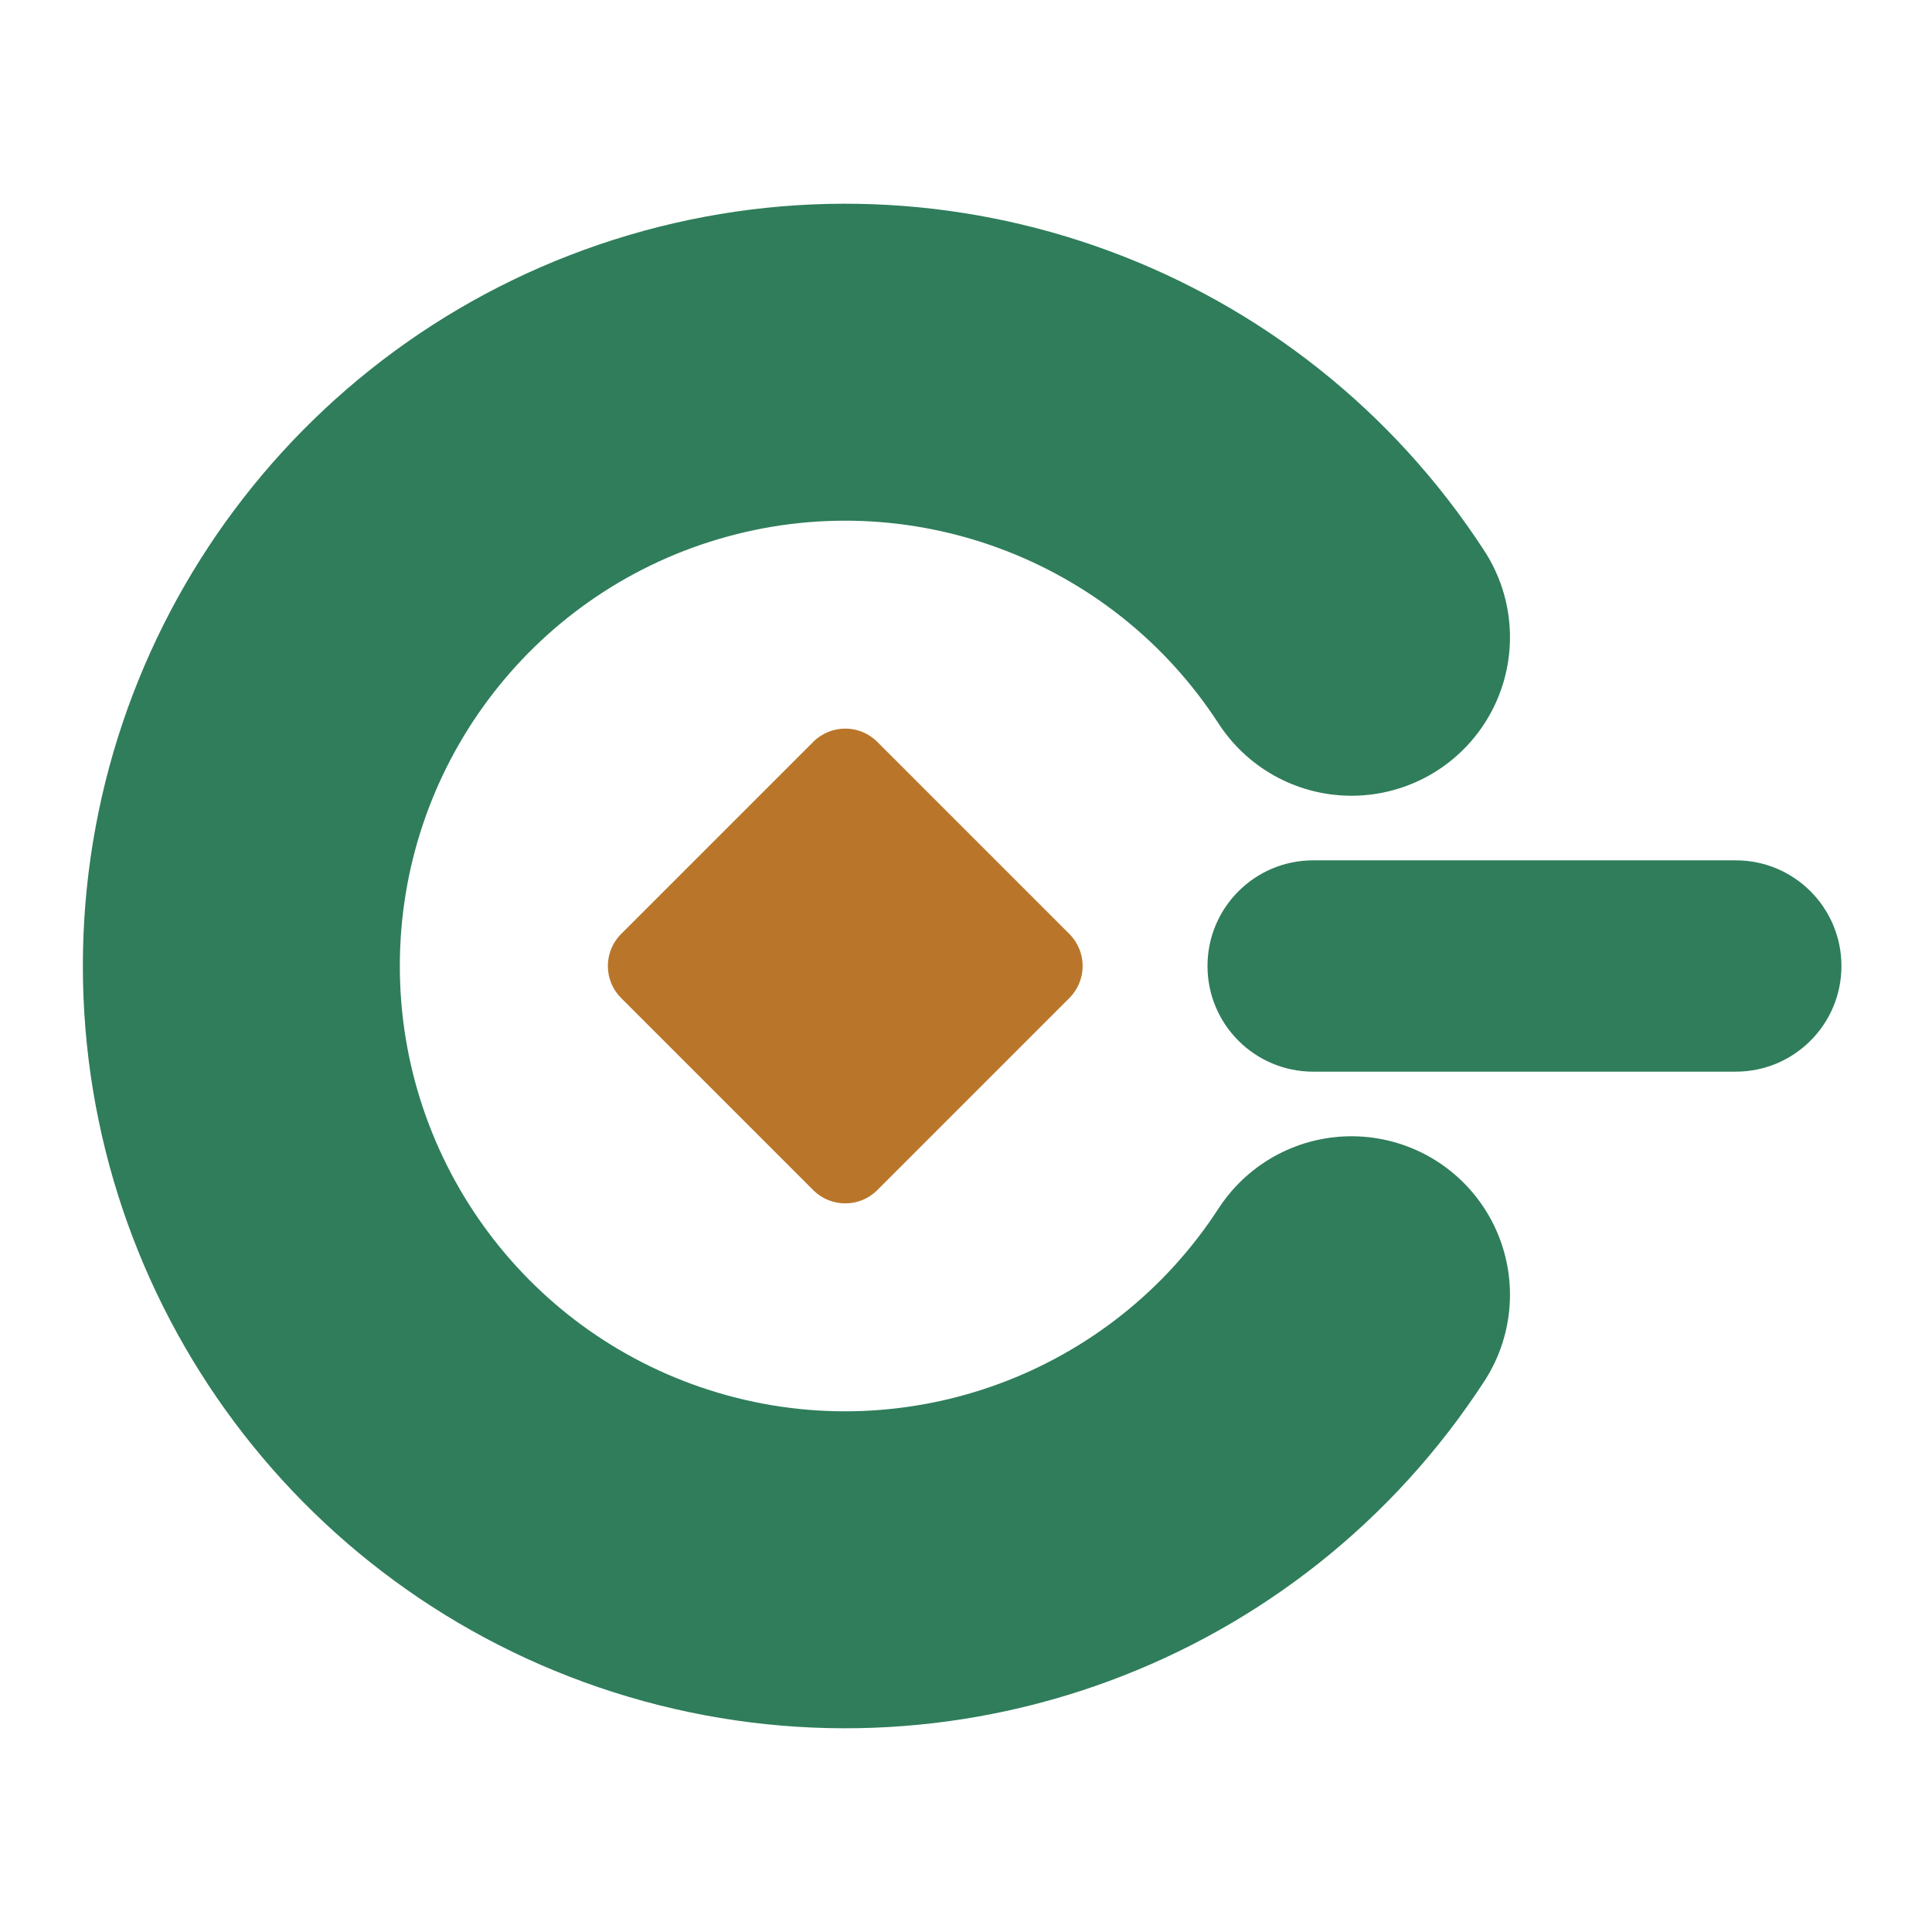
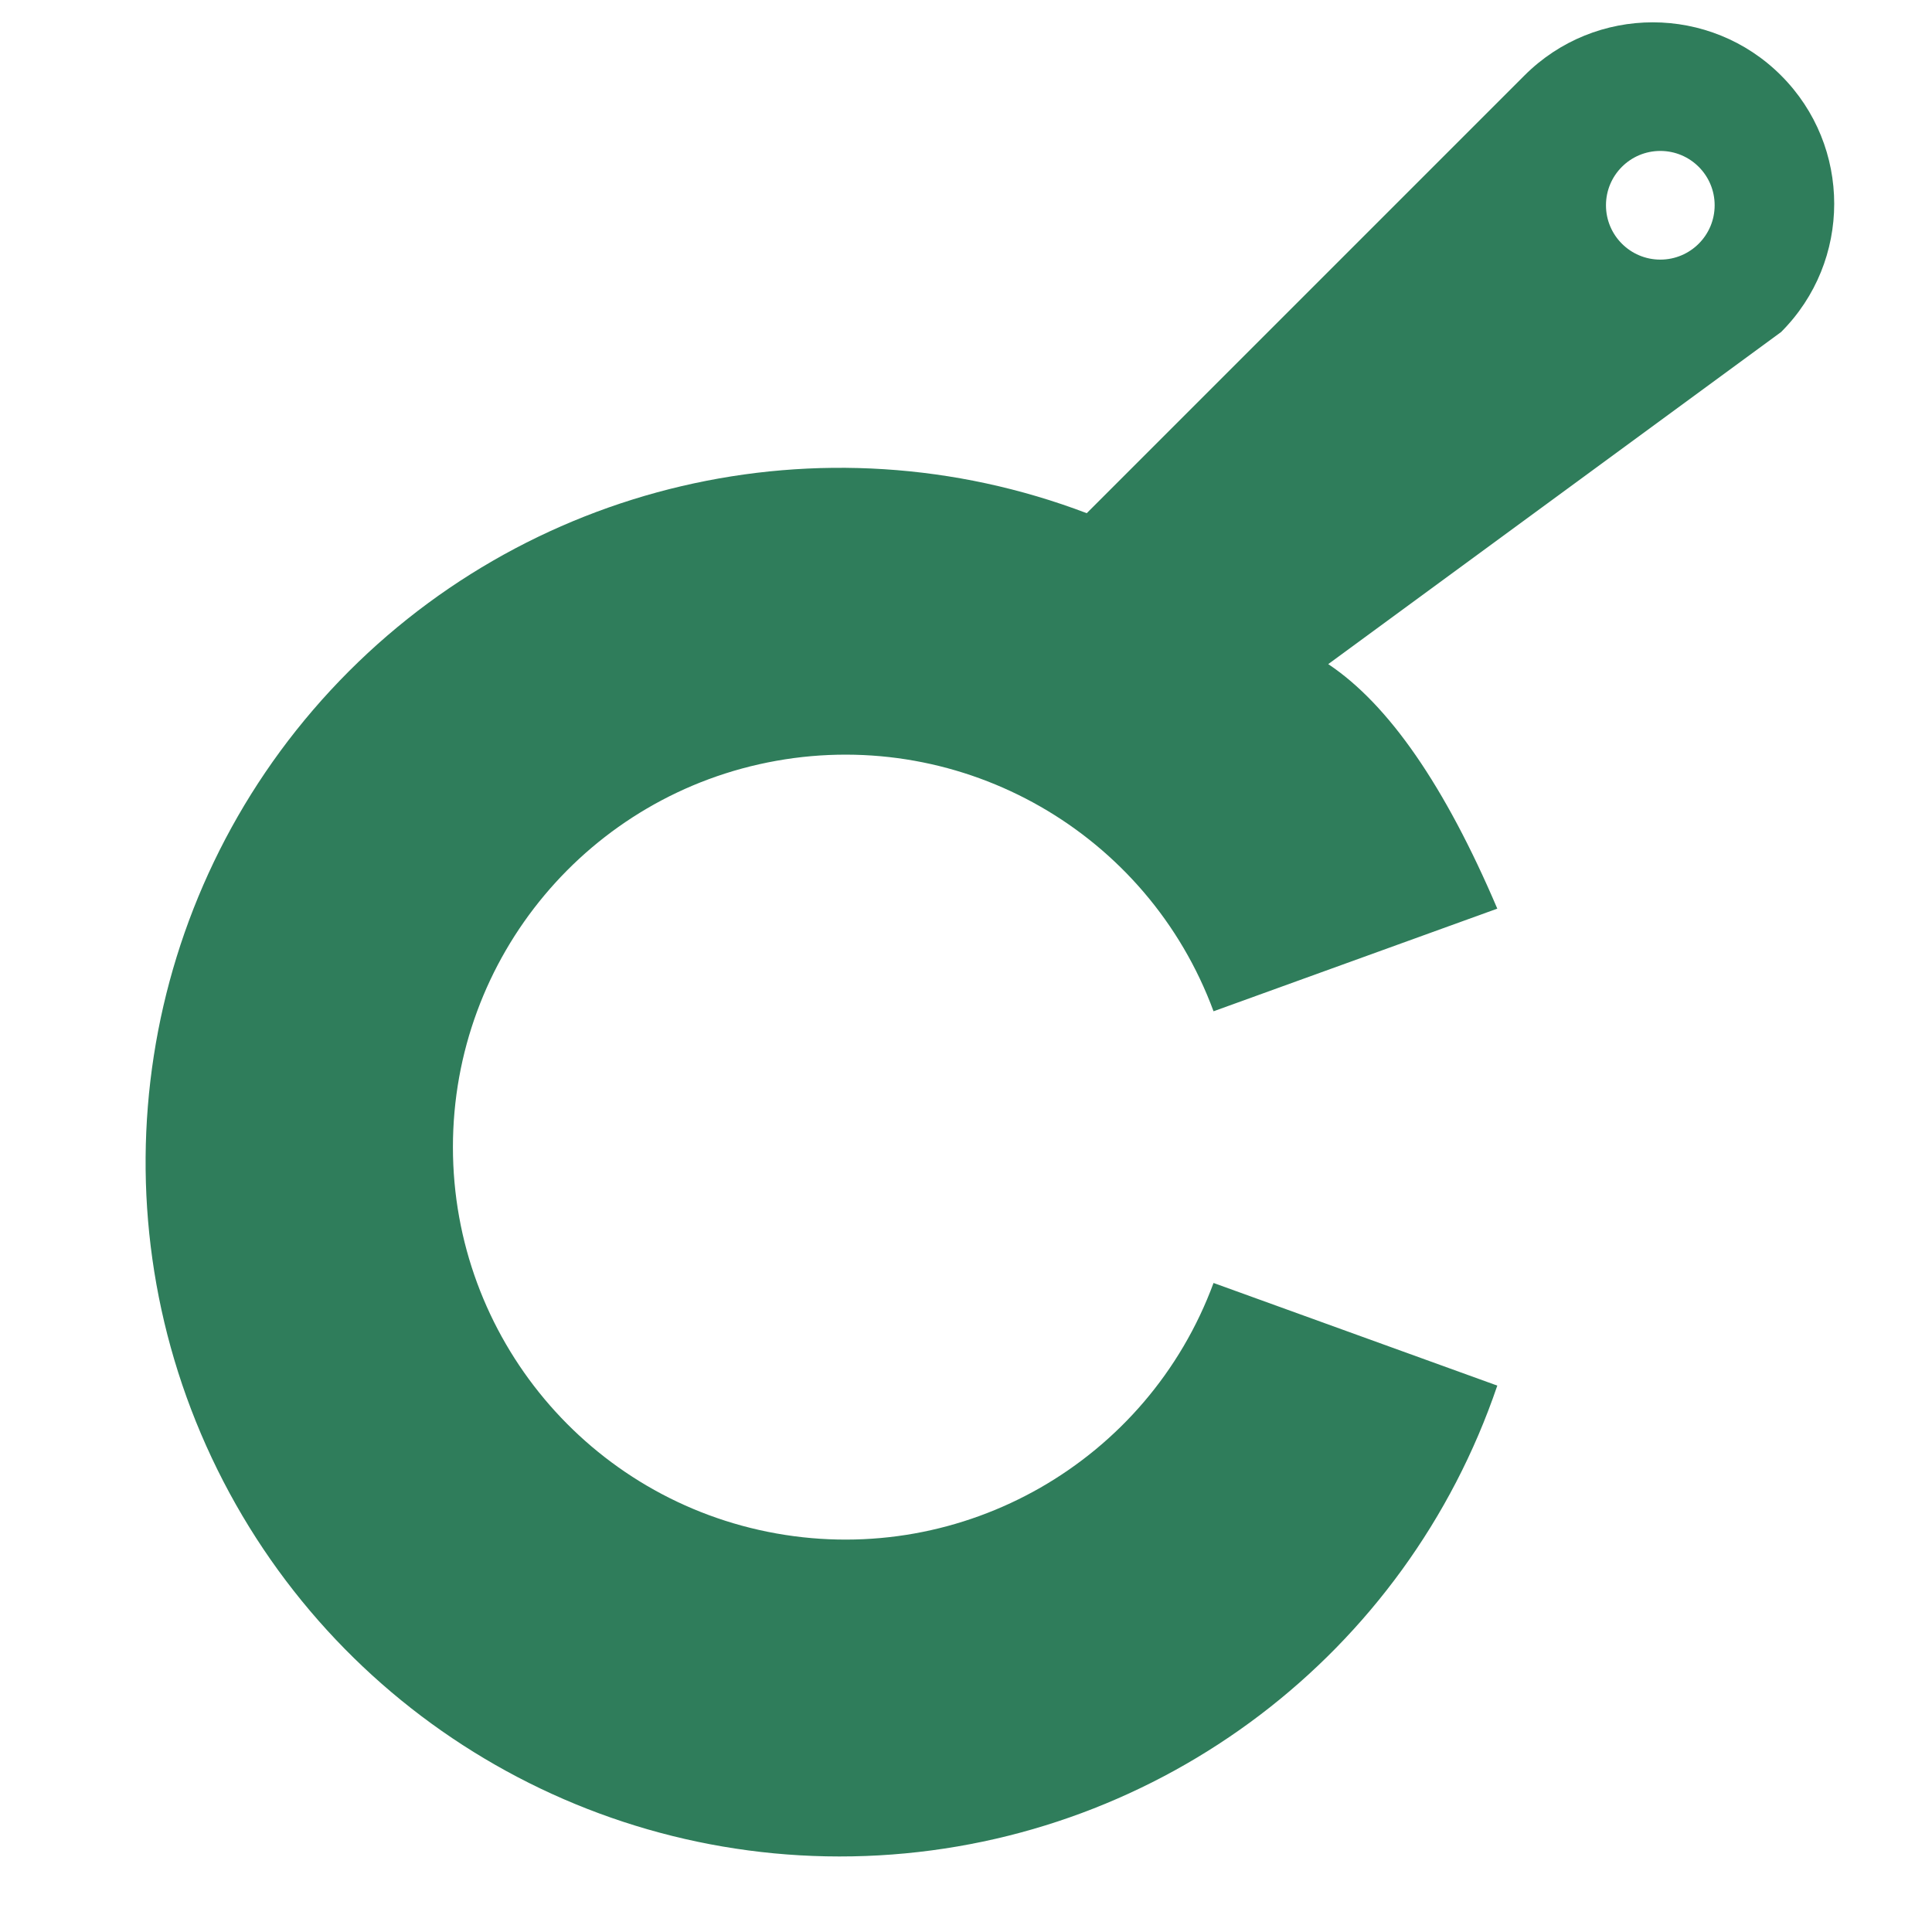
- <svg xmlns="http://www.w3.org/2000/svg" viewBox="0 0 64 64" fill="none">
-   <path d="M 44.77 42.89 A 20 20 0 1 1 44.77 21.11" stroke="#2F7D5B" stroke-width="10.5" stroke-linecap="round" />
-   <rect x="40" y="28.5" width="21" height="7" rx="3.5" fill="#2F7D5B" />
-   <rect x="22" y="26" width="12" height="12" rx="1.5" fill="#B9762A" transform="rotate(45 28 32)" />
+ <svg xmlns="http://www.w3.org/2000/svg" viewBox="0 0 64 64">
+   <path fill="#2F7D5B" fill-rule="evenodd" d="M49.6 30.1 Q47 24 44 22 L59 11 A6 6 0 0 0 50.5 2.5 L36 17 A23 23 0 1 0 49.6 45.9 L40.2 42.5 A13 13 0 1 1 40.2 33.5 Z M56.8 6.8 A1.8 1.8 0 1 1 53.2 6.8 A1.8 1.8 0 1 1 56.8 6.8 Z" />
</svg>
